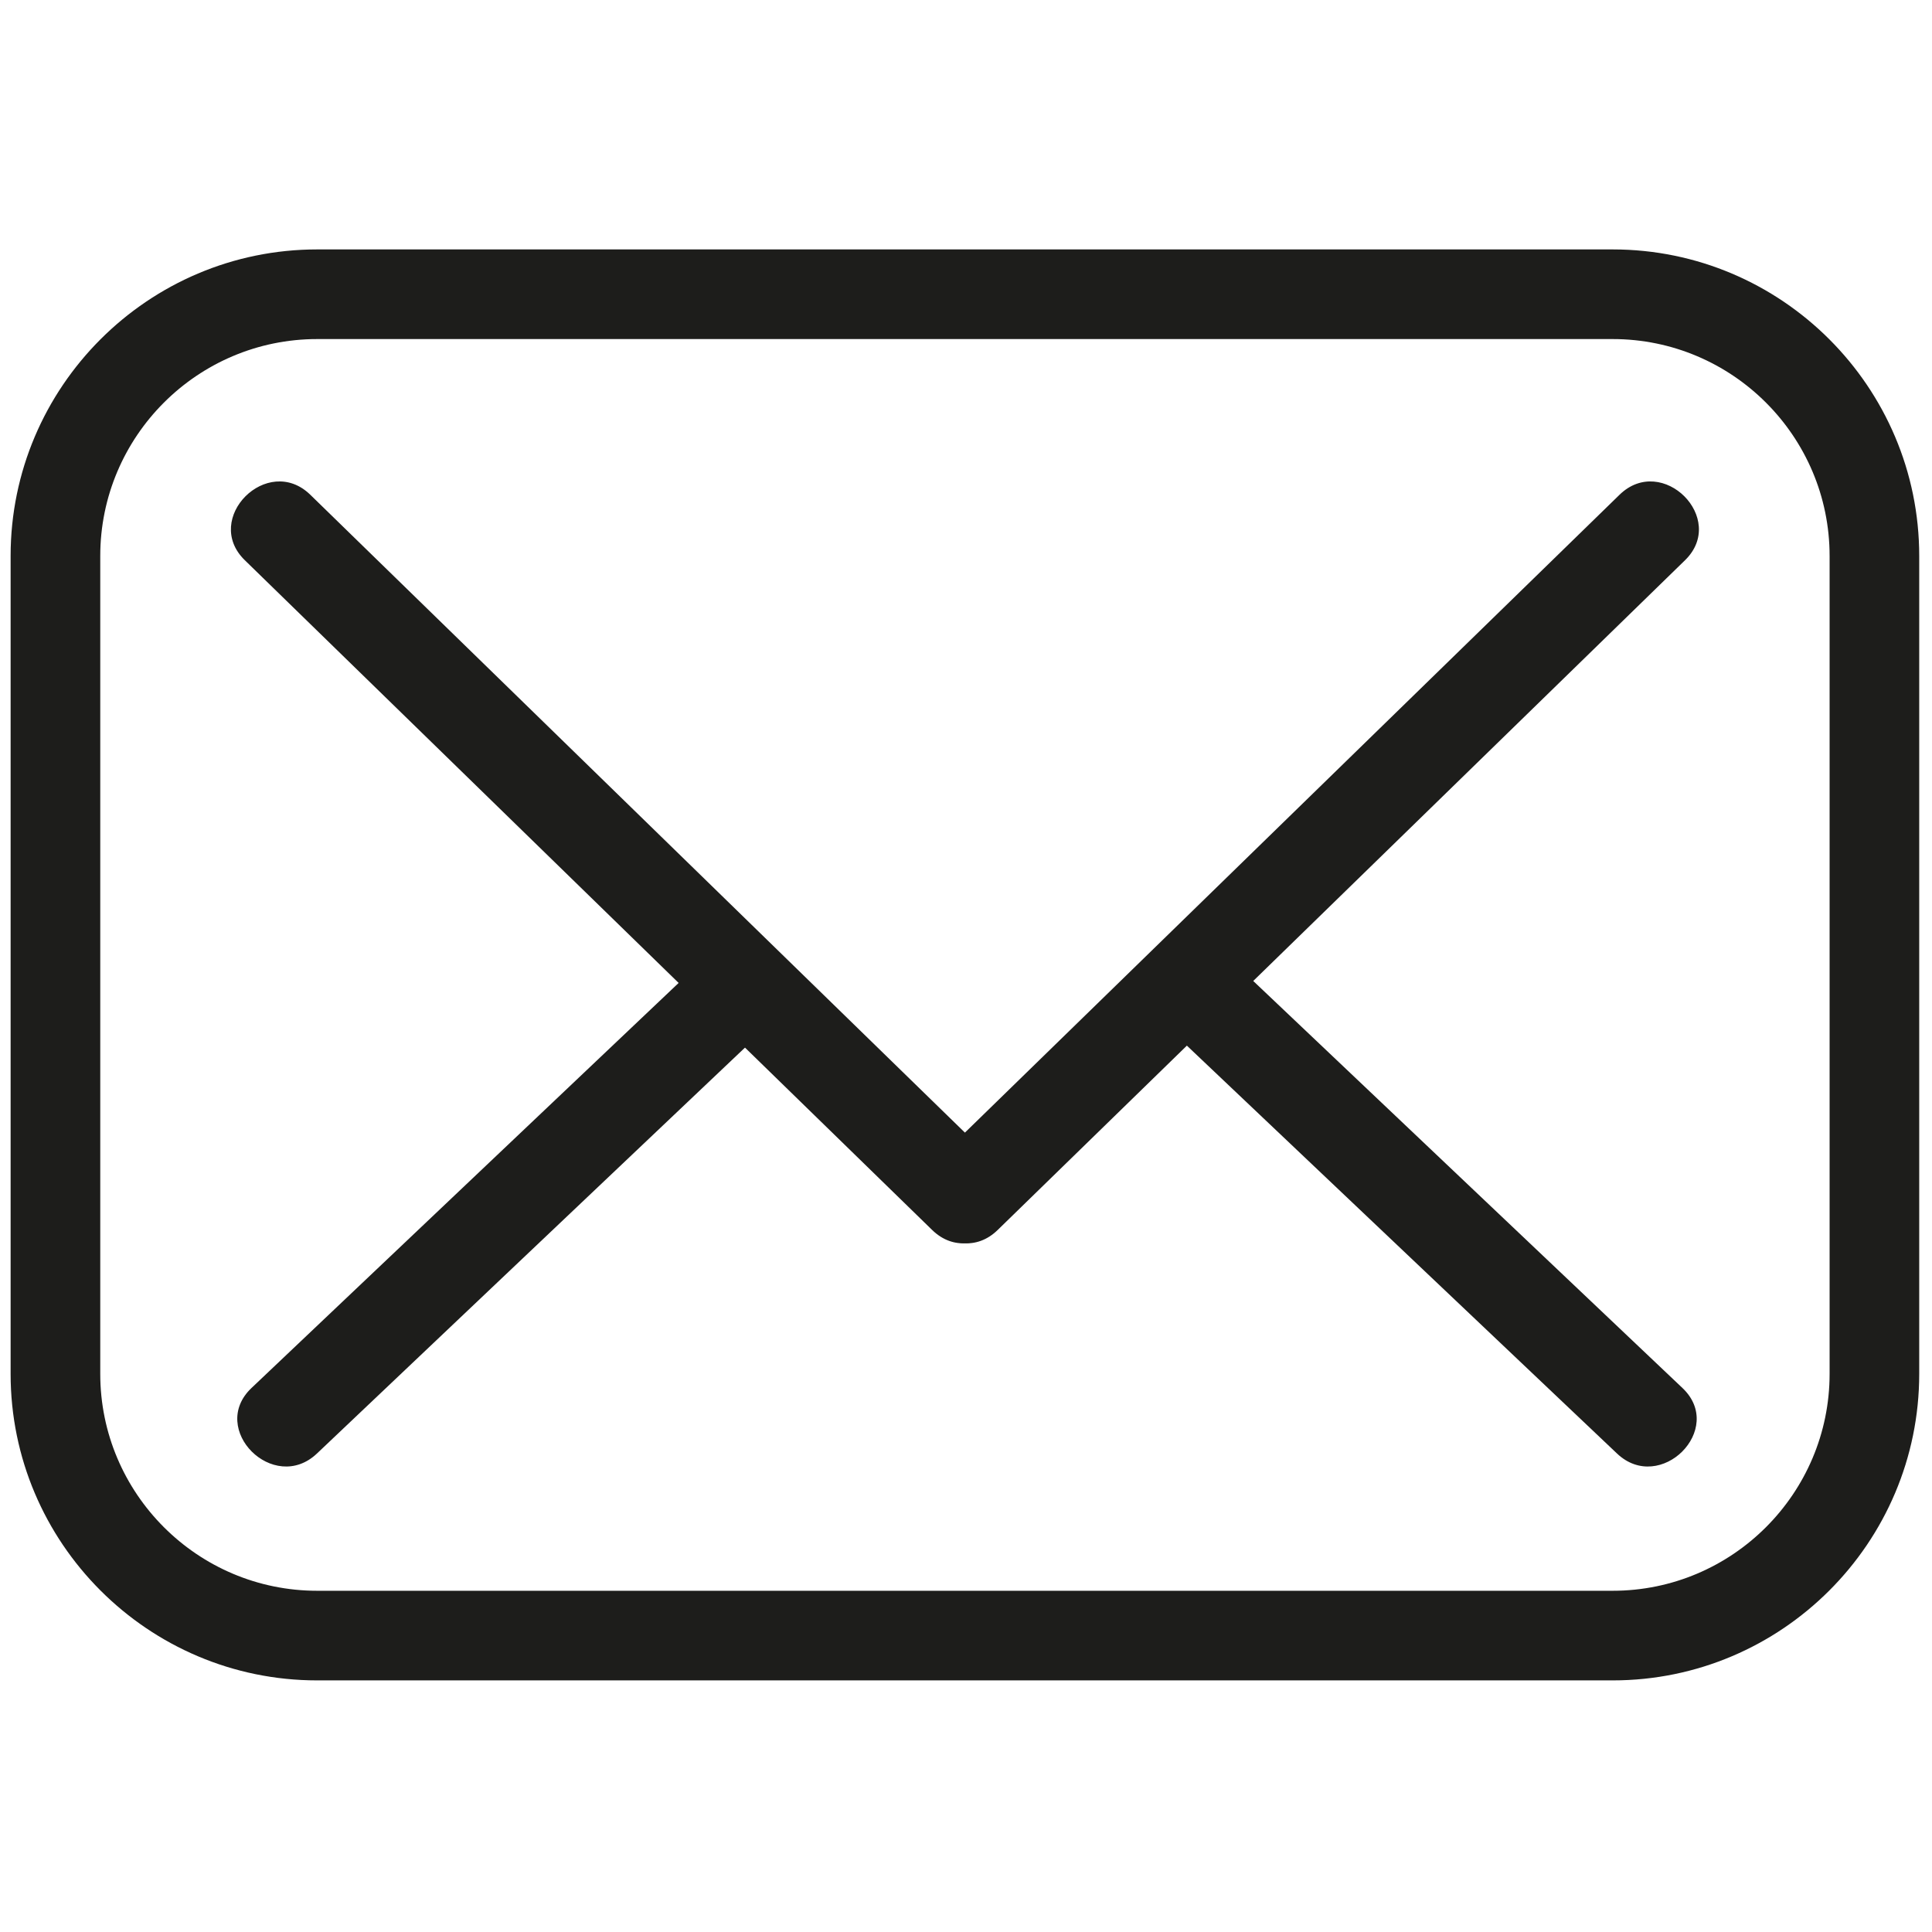
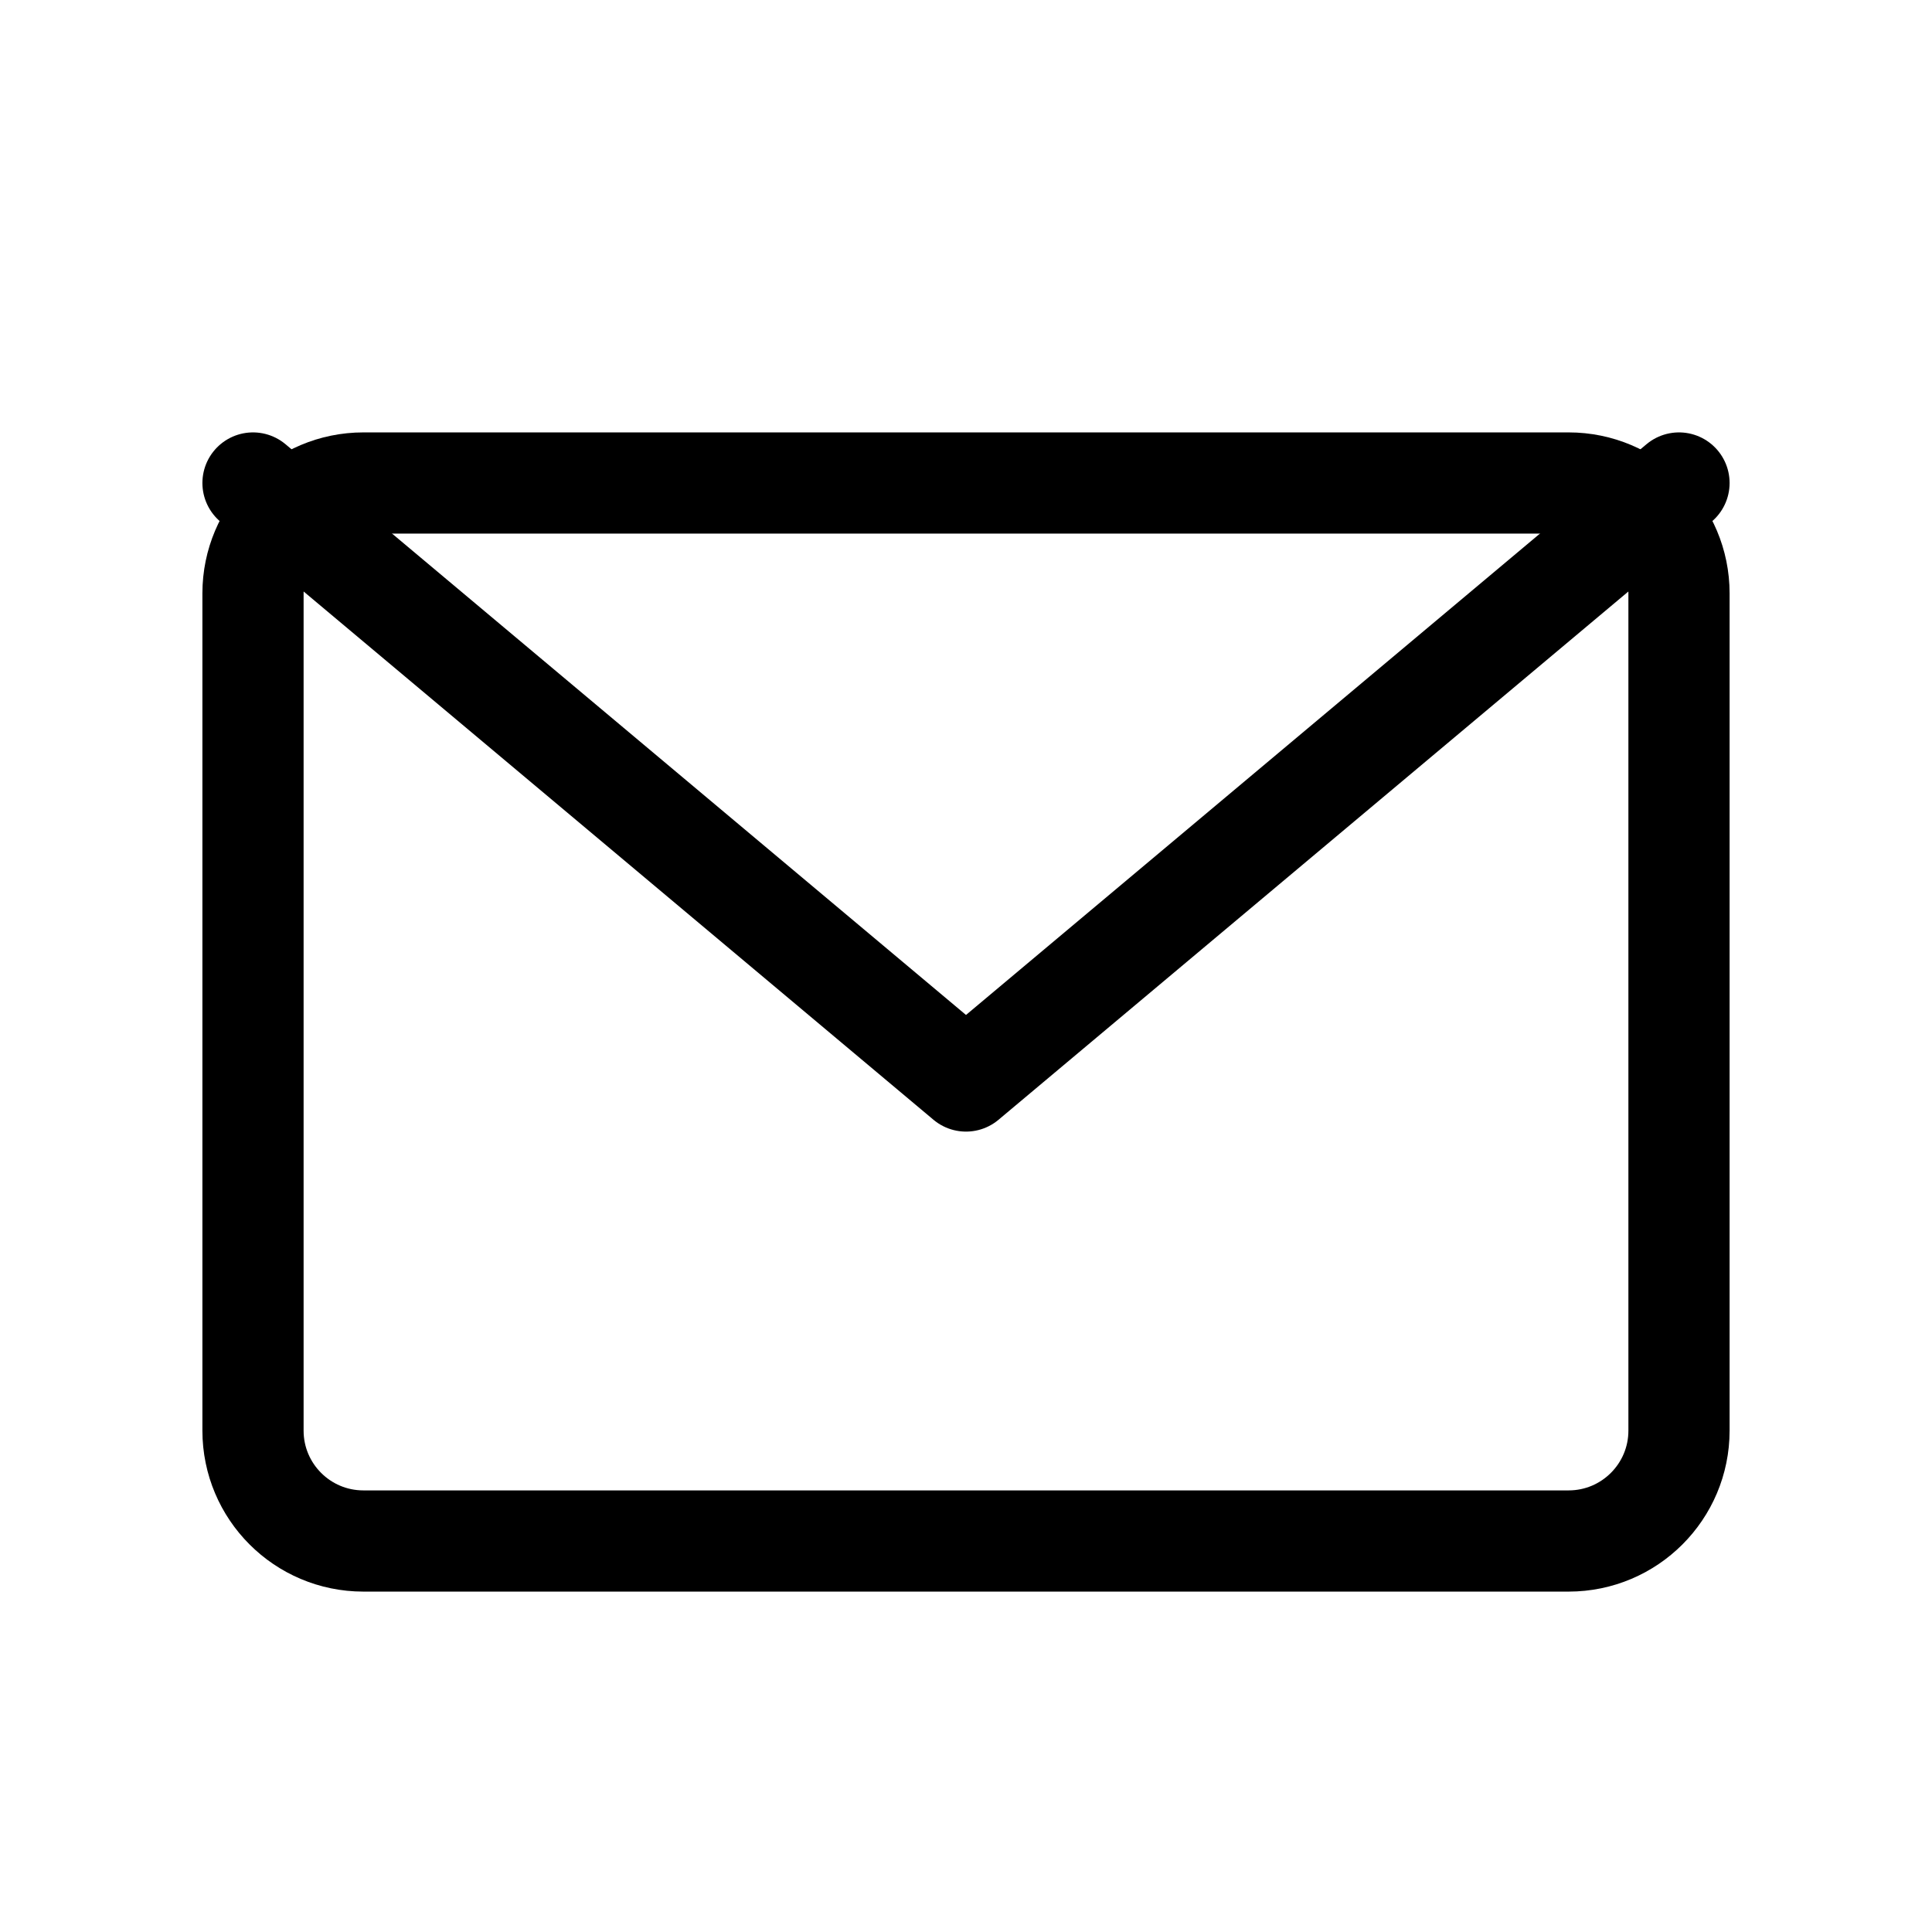
- <svg xmlns="http://www.w3.org/2000/svg" version="1.1" width="256" height="256" viewBox="0 0 256 256" xml:space="preserve">
-   <g style="stroke: none; stroke-width: 0; stroke-dasharray: none; stroke-linecap: butt; stroke-linejoin: miter; stroke-miterlimit: 10; fill: none; fill-rule: nonzero; opacity: 1;" transform="translate(1.406593 1.406593) scale(2.81 2.81)">
-     <path d="M 75.546 78.738 H 14.455 C 6.484 78.738 0 72.254 0 64.283 V 25.716 c 0 -7.97 6.485 -14.455 14.455 -14.455 h 61.091 c 7.97 0 14.454 6.485 14.454 14.455 v 38.567 C 90 72.254 83.516 78.738 75.546 78.738 z M 14.455 15.488 c -5.64 0 -10.228 4.588 -10.228 10.228 v 38.567 c 0 5.64 4.588 10.229 10.228 10.229 h 61.091 c 5.64 0 10.228 -4.589 10.228 -10.229 V 25.716 c 0 -5.64 -4.588 -10.228 -10.228 -10.228 H 14.455 z" style="stroke: none; stroke-width: 1; stroke-dasharray: none; stroke-linecap: butt; stroke-linejoin: miter; stroke-miterlimit: 10; fill: rgb(29,29,27); fill-rule: nonzero; opacity: 1;" transform=" matrix(1 0 0 1 0 0) " stroke-linecap="round" />
-     <path d="M 11.044 25.917 C 21.848 36.445 32.652 46.972 43.456 57.5 c 2.014 1.962 5.105 -1.122 3.088 -3.088 C 35.74 43.885 24.936 33.357 14.132 22.83 C 12.118 20.867 9.027 23.952 11.044 25.917 L 11.044 25.917 z" style="stroke: none; stroke-width: 1; stroke-dasharray: none; stroke-linecap: butt; stroke-linejoin: miter; stroke-miterlimit: 10; fill: rgb(29,29,27); fill-rule: nonzero; opacity: 1;" transform=" matrix(1 0 0 1 0 0) " stroke-linecap="round" />
-     <path d="M 46.544 57.5 c 10.804 -10.527 21.608 -21.055 32.412 -31.582 c 2.016 -1.965 -1.073 -5.051 -3.088 -3.088 C 65.064 33.357 54.26 43.885 43.456 54.412 C 41.44 56.377 44.529 59.463 46.544 57.5 L 46.544 57.5 z" style="stroke: none; stroke-width: 1; stroke-dasharray: none; stroke-linecap: butt; stroke-linejoin: miter; stroke-miterlimit: 10; fill: rgb(29,29,27); fill-rule: nonzero; opacity: 1;" transform=" matrix(1 0 0 1 0 0) " stroke-linecap="round" />
-     <path d="M 78.837 64.952 c -7.189 -6.818 -14.379 -13.635 -21.568 -20.453 c -2.039 -1.933 -5.132 1.149 -3.088 3.088 c 7.189 6.818 14.379 13.635 21.568 20.453 C 77.788 69.973 80.881 66.89 78.837 64.952 L 78.837 64.952 z" style="stroke: none; stroke-width: 1; stroke-dasharray: none; stroke-linecap: butt; stroke-linejoin: miter; stroke-miterlimit: 10; fill: rgb(29,29,27); fill-rule: nonzero; opacity: 1;" transform=" matrix(1 0 0 1 0 0) " stroke-linecap="round" />
-     <path d="M 14.446 68.039 c 7.189 -6.818 14.379 -13.635 21.568 -20.453 c 2.043 -1.938 -1.048 -5.022 -3.088 -3.088 c -7.189 6.818 -14.379 13.635 -21.568 20.453 C 9.315 66.889 12.406 69.974 14.446 68.039 L 14.446 68.039 z" style="stroke: none; stroke-width: 1; stroke-dasharray: none; stroke-linecap: butt; stroke-linejoin: miter; stroke-miterlimit: 10; fill: rgb(29,29,27); fill-rule: nonzero; opacity: 1;" transform=" matrix(1 0 0 1 0 0) " stroke-linecap="round" />
-   </g>
+ <svg xmlns="http://www.w3.org/2000/svg" width="420" height="420" stroke="#000" fill="none">
+   <rect stroke-width="22" x="55" y="105" width="310" height="230" rx="24" />
+   <path stroke-width="22" stroke-linejoin="round" stroke-linecap="round" d="M55,105 L210,235 L365,105" />
</svg>
